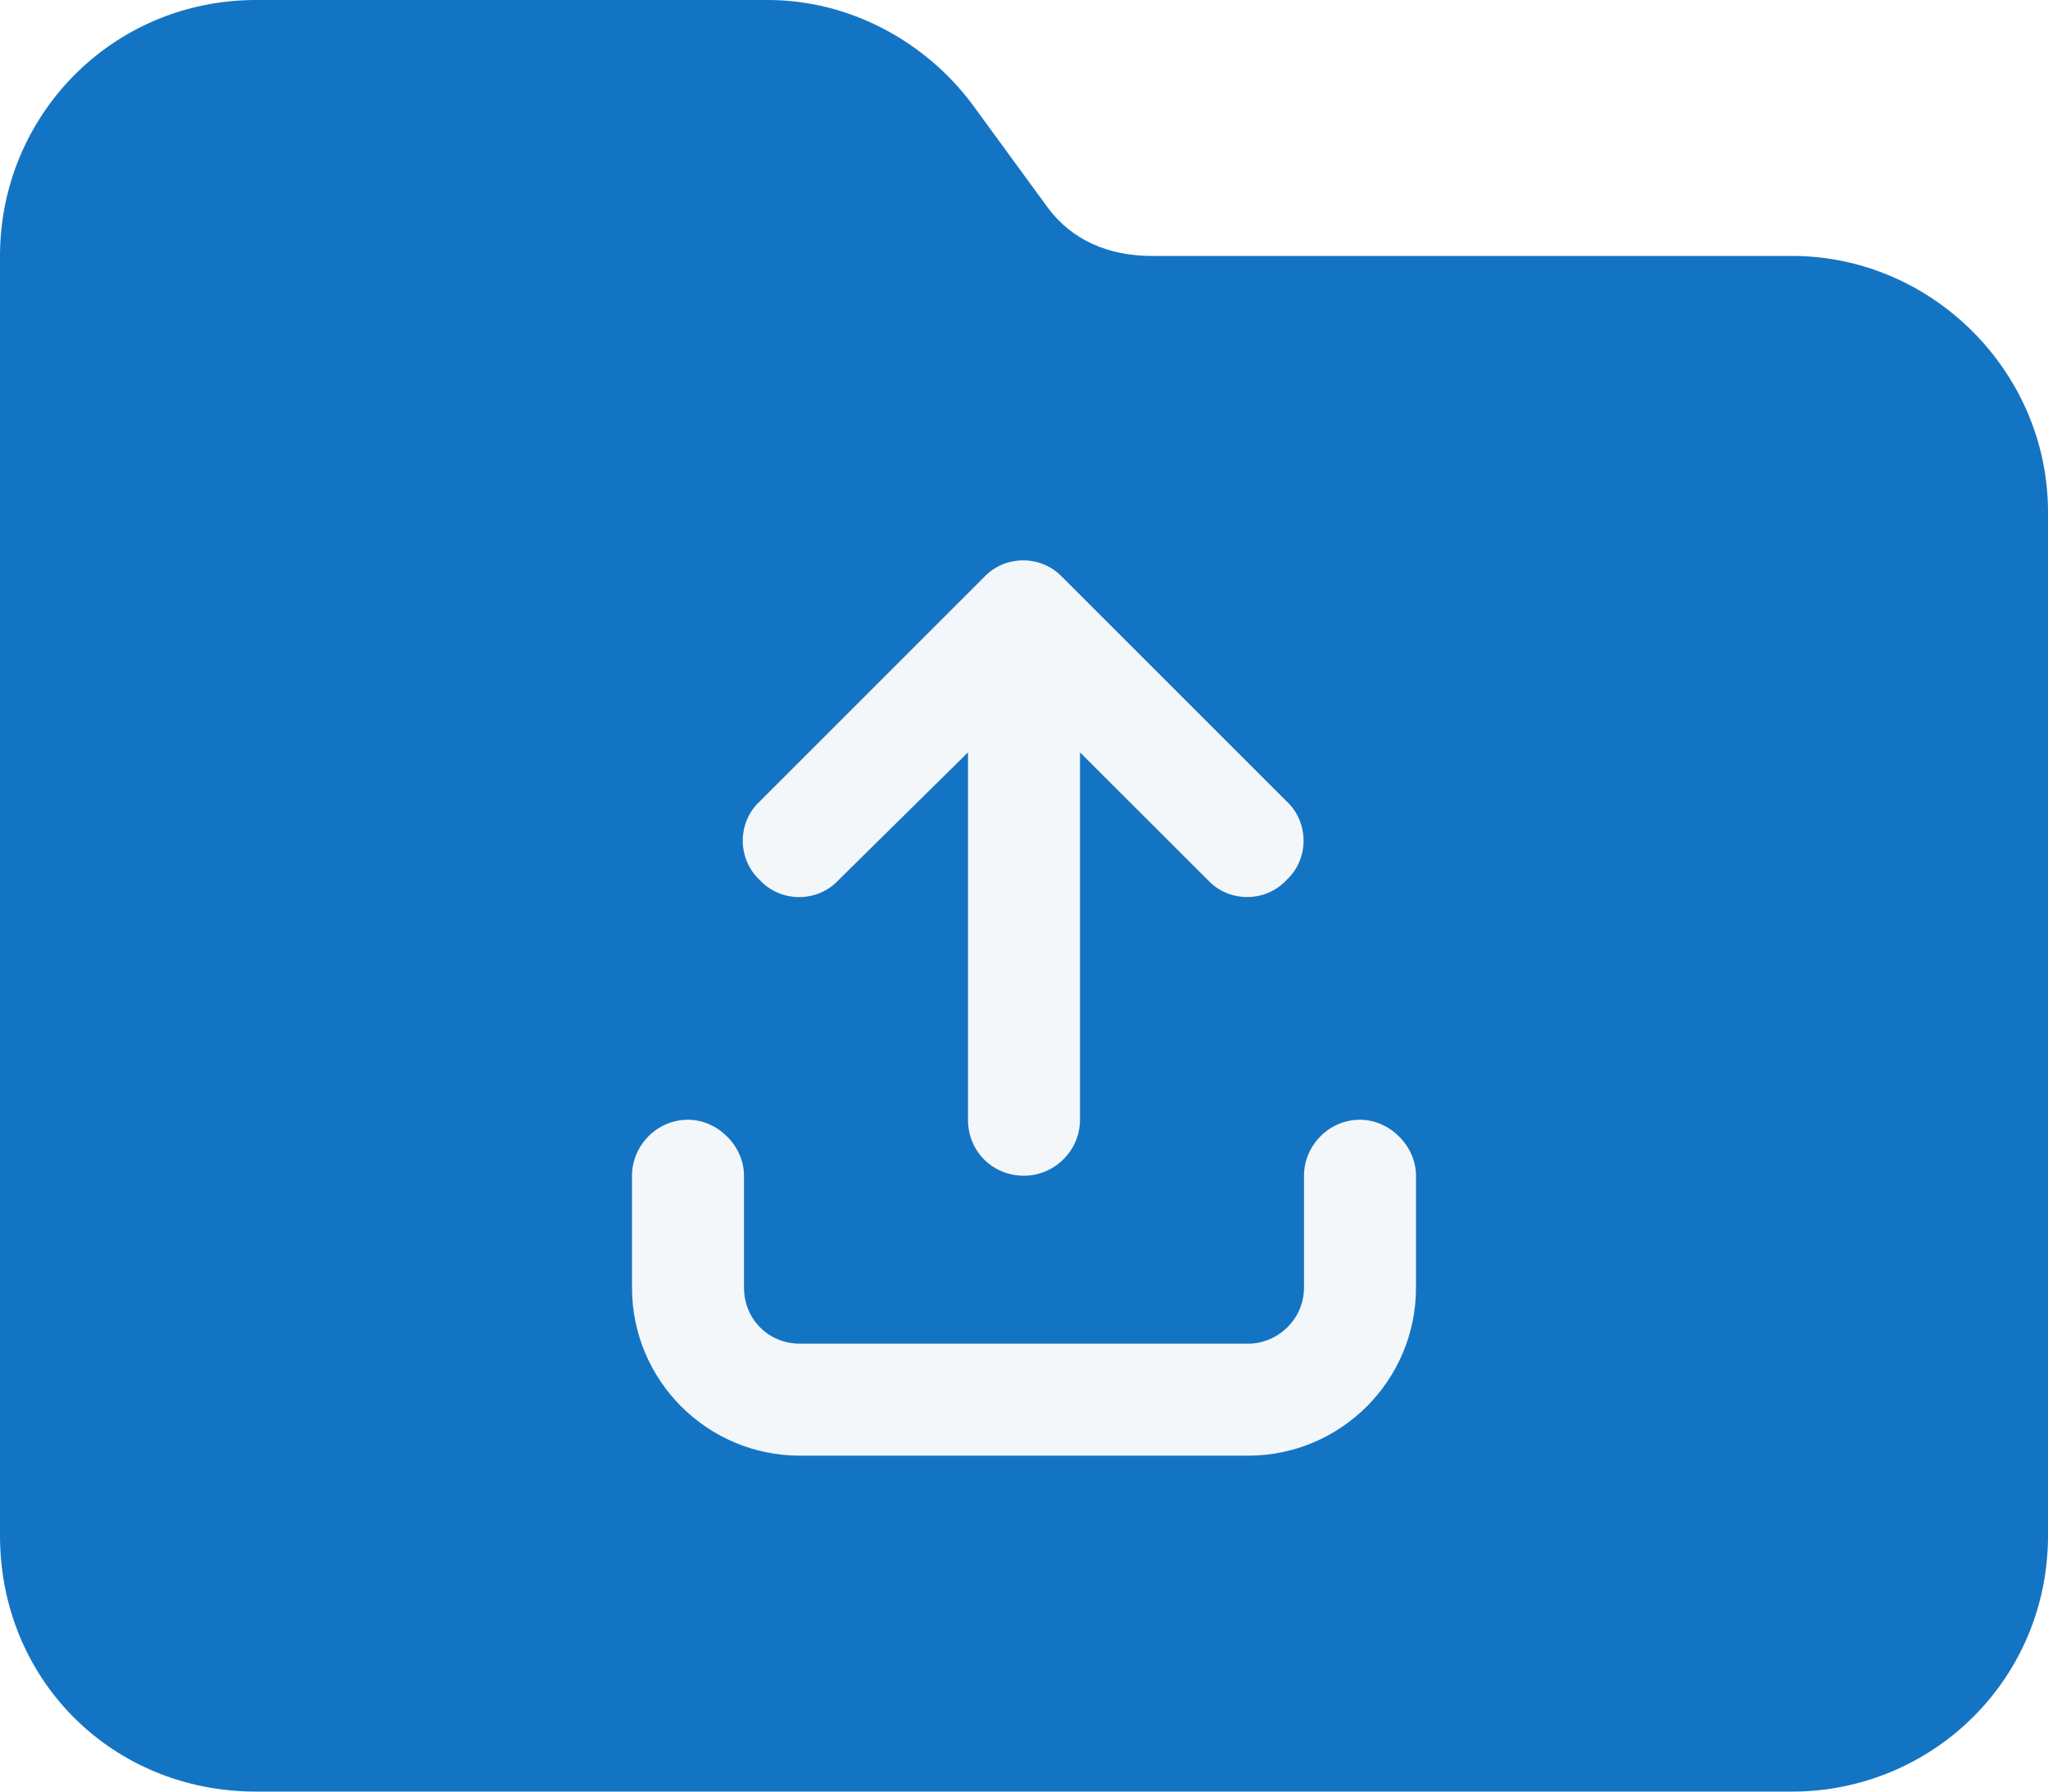
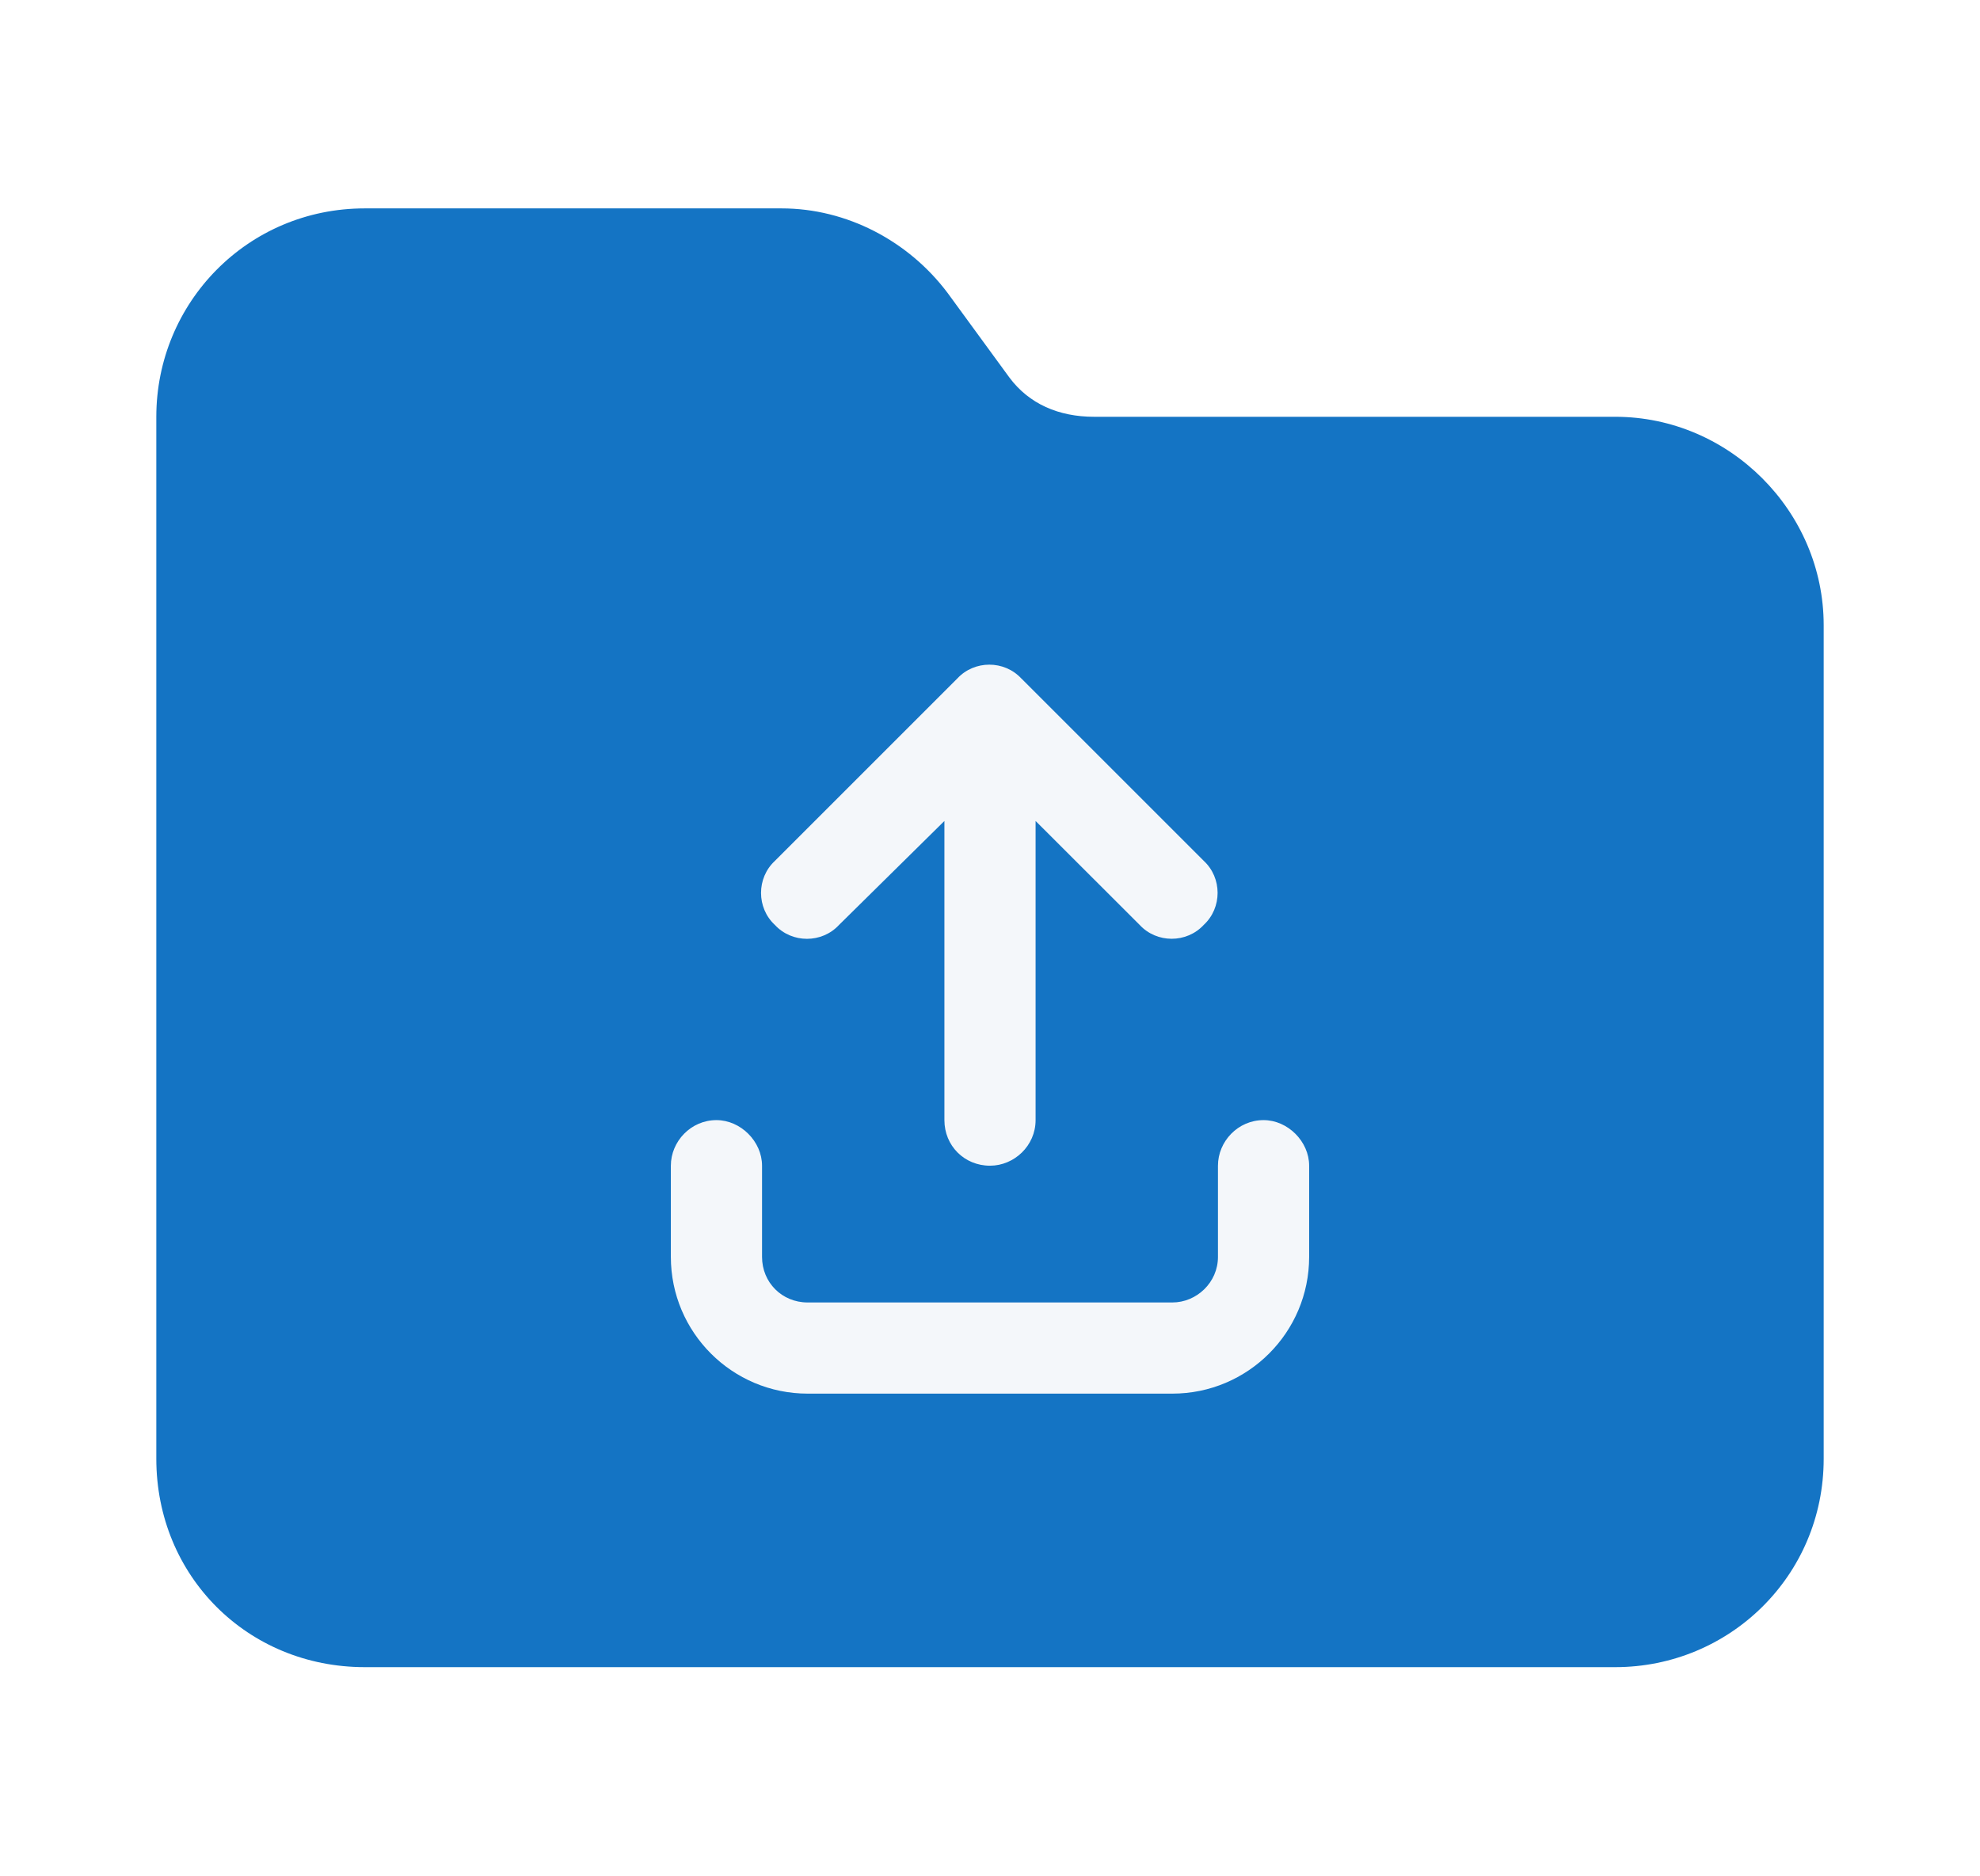
- <svg xmlns="http://www.w3.org/2000/svg" width="32" height="28" viewBox="0 0 32 28" fill="none" version="1.1" id="svg2">
+ <svg xmlns="http://www.w3.org/2000/svg" width="38" height="36" viewBox="0 0 38 36" fill="none" version="1.1" id="svg2">
  <defs id="defs2" />
-   <path d="M 4,28 C 1.75,28 0,26.25 0,24 V 4 C 0,1.812 1.75,0 4,0 h 8 c 1.25,0 2.438,0.625 3.188,1.625 L 16.375,3.25 C 16.75,3.75 17.312,4 18,4 h 10 c 2.188,0 4,1.812 4,4 v 16 c 0,2.25 -1.812,4 -4,4 z" fill="#1474c4" id="path1" />
-   <path d="m 16.602,9.023 3.5,3.5 c 0.355,0.328 0.355,0.902 0,1.23 -0.328,0.355 -0.902,0.355 -1.23,0 L 16.875,11.758 V 17.5 c 0,0.492 -0.41,0.875 -0.875,0.875 -0.492,0 -0.875,-0.383 -0.875,-0.875 v -5.742 l -2.023,1.996 c -0.328,0.355 -0.902,0.355 -1.23,0 -0.355,-0.328 -0.355,-0.902 0,-1.23 l 3.5,-3.5 c 0.328,-0.355 0.902,-0.355 1.23,0 z M 11.625,18.375 v 1.75 c 0,0.492 0.383,0.875 0.875,0.875 h 7 c 0.465,0 0.875,-0.383 0.875,-0.875 v -1.75 c 0,-0.465 0.383,-0.875 0.875,-0.875 0.465,0 0.875,0.41 0.875,0.875 v 1.75 c 0,1.449 -1.176,2.625 -2.625,2.625 h -7 c -1.449,0 -2.625,-1.176 -2.625,-2.625 v -1.75 c 0,-0.465 0.383,-0.875 0.875,-0.875 0.465,0 0.875,0.41 0.875,0.875 z" fill="#f4f7fa" id="path2" />
+   <path d="M 7,32 C 4.75,32 3,30.25 3,28 V 8 C 3,5.812 4.75,4 7,4 h 8 c 1.25,0 2.438,0.625 3.188,1.625 L 19.375,7.25 C 19.75,7.75 20.312,8 21,8 h 10 c 2.188,0 4,1.812 4,4 v 16 c 0,2.25 -1.812,4 -4,4 z" fill="#1474c4" id="path1" />
+   <path d="m 19.602,13.023 3.5,3.5 c 0.355,0.328 0.355,0.902 0,1.23 -0.328,0.355 -0.902,0.355 -1.23,0 L 19.875,15.758 V 21.5 c 0,0.492 -0.41,0.875 -0.875,0.875 -0.492,0 -0.875,-0.383 -0.875,-0.875 v -5.742 l -2.023,1.996 c -0.328,0.355 -0.902,0.355 -1.23,0 -0.355,-0.328 -0.355,-0.902 0,-1.23 l 3.5,-3.5 c 0.328,-0.355 0.902,-0.355 1.23,0 z M 14.625,22.375 v 1.75 c 0,0.492 0.383,0.875 0.875,0.875 h 7 c 0.465,0 0.875,-0.383 0.875,-0.875 v -1.75 c 0,-0.465 0.383,-0.875 0.875,-0.875 0.465,0 0.875,0.41 0.875,0.875 v 1.75 c 0,1.449 -1.176,2.625 -2.625,2.625 h -7 c -1.449,0 -2.625,-1.176 -2.625,-2.625 v -1.75 c 0,-0.465 0.383,-0.875 0.875,-0.875 0.465,0 0.875,0.41 0.875,0.875 z" fill="#f4f7fa" id="path2" />
</svg>
